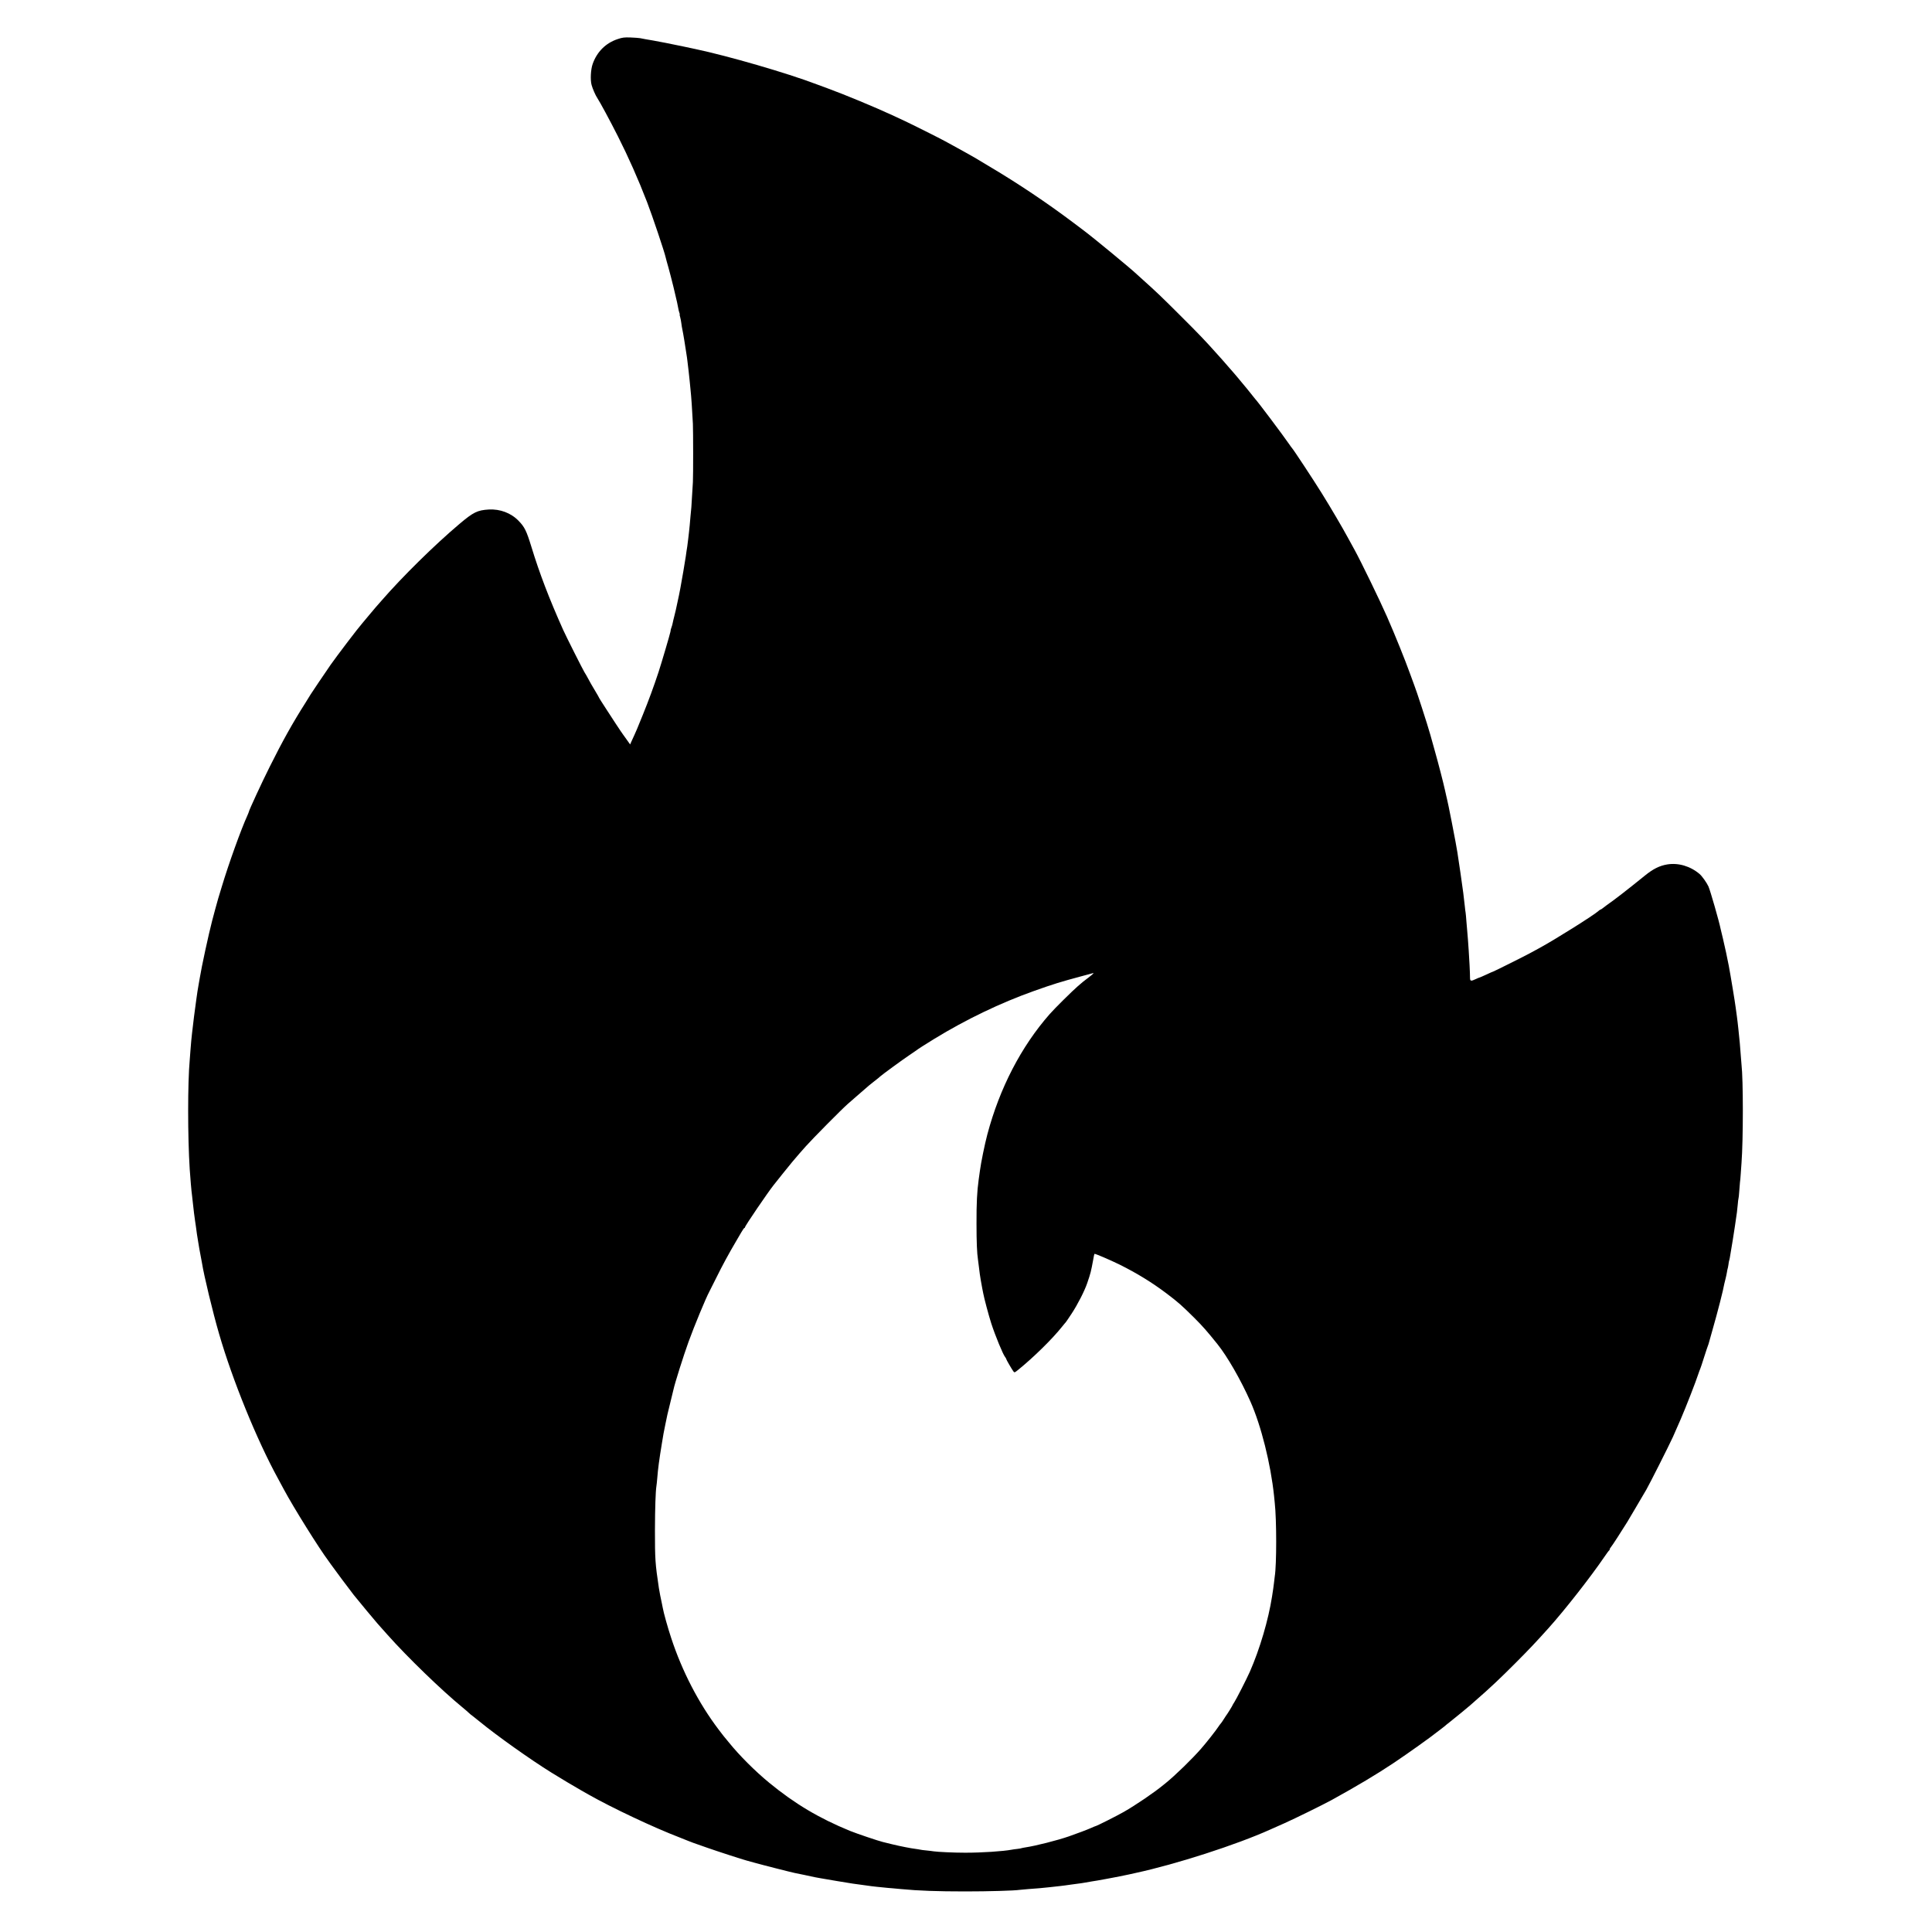
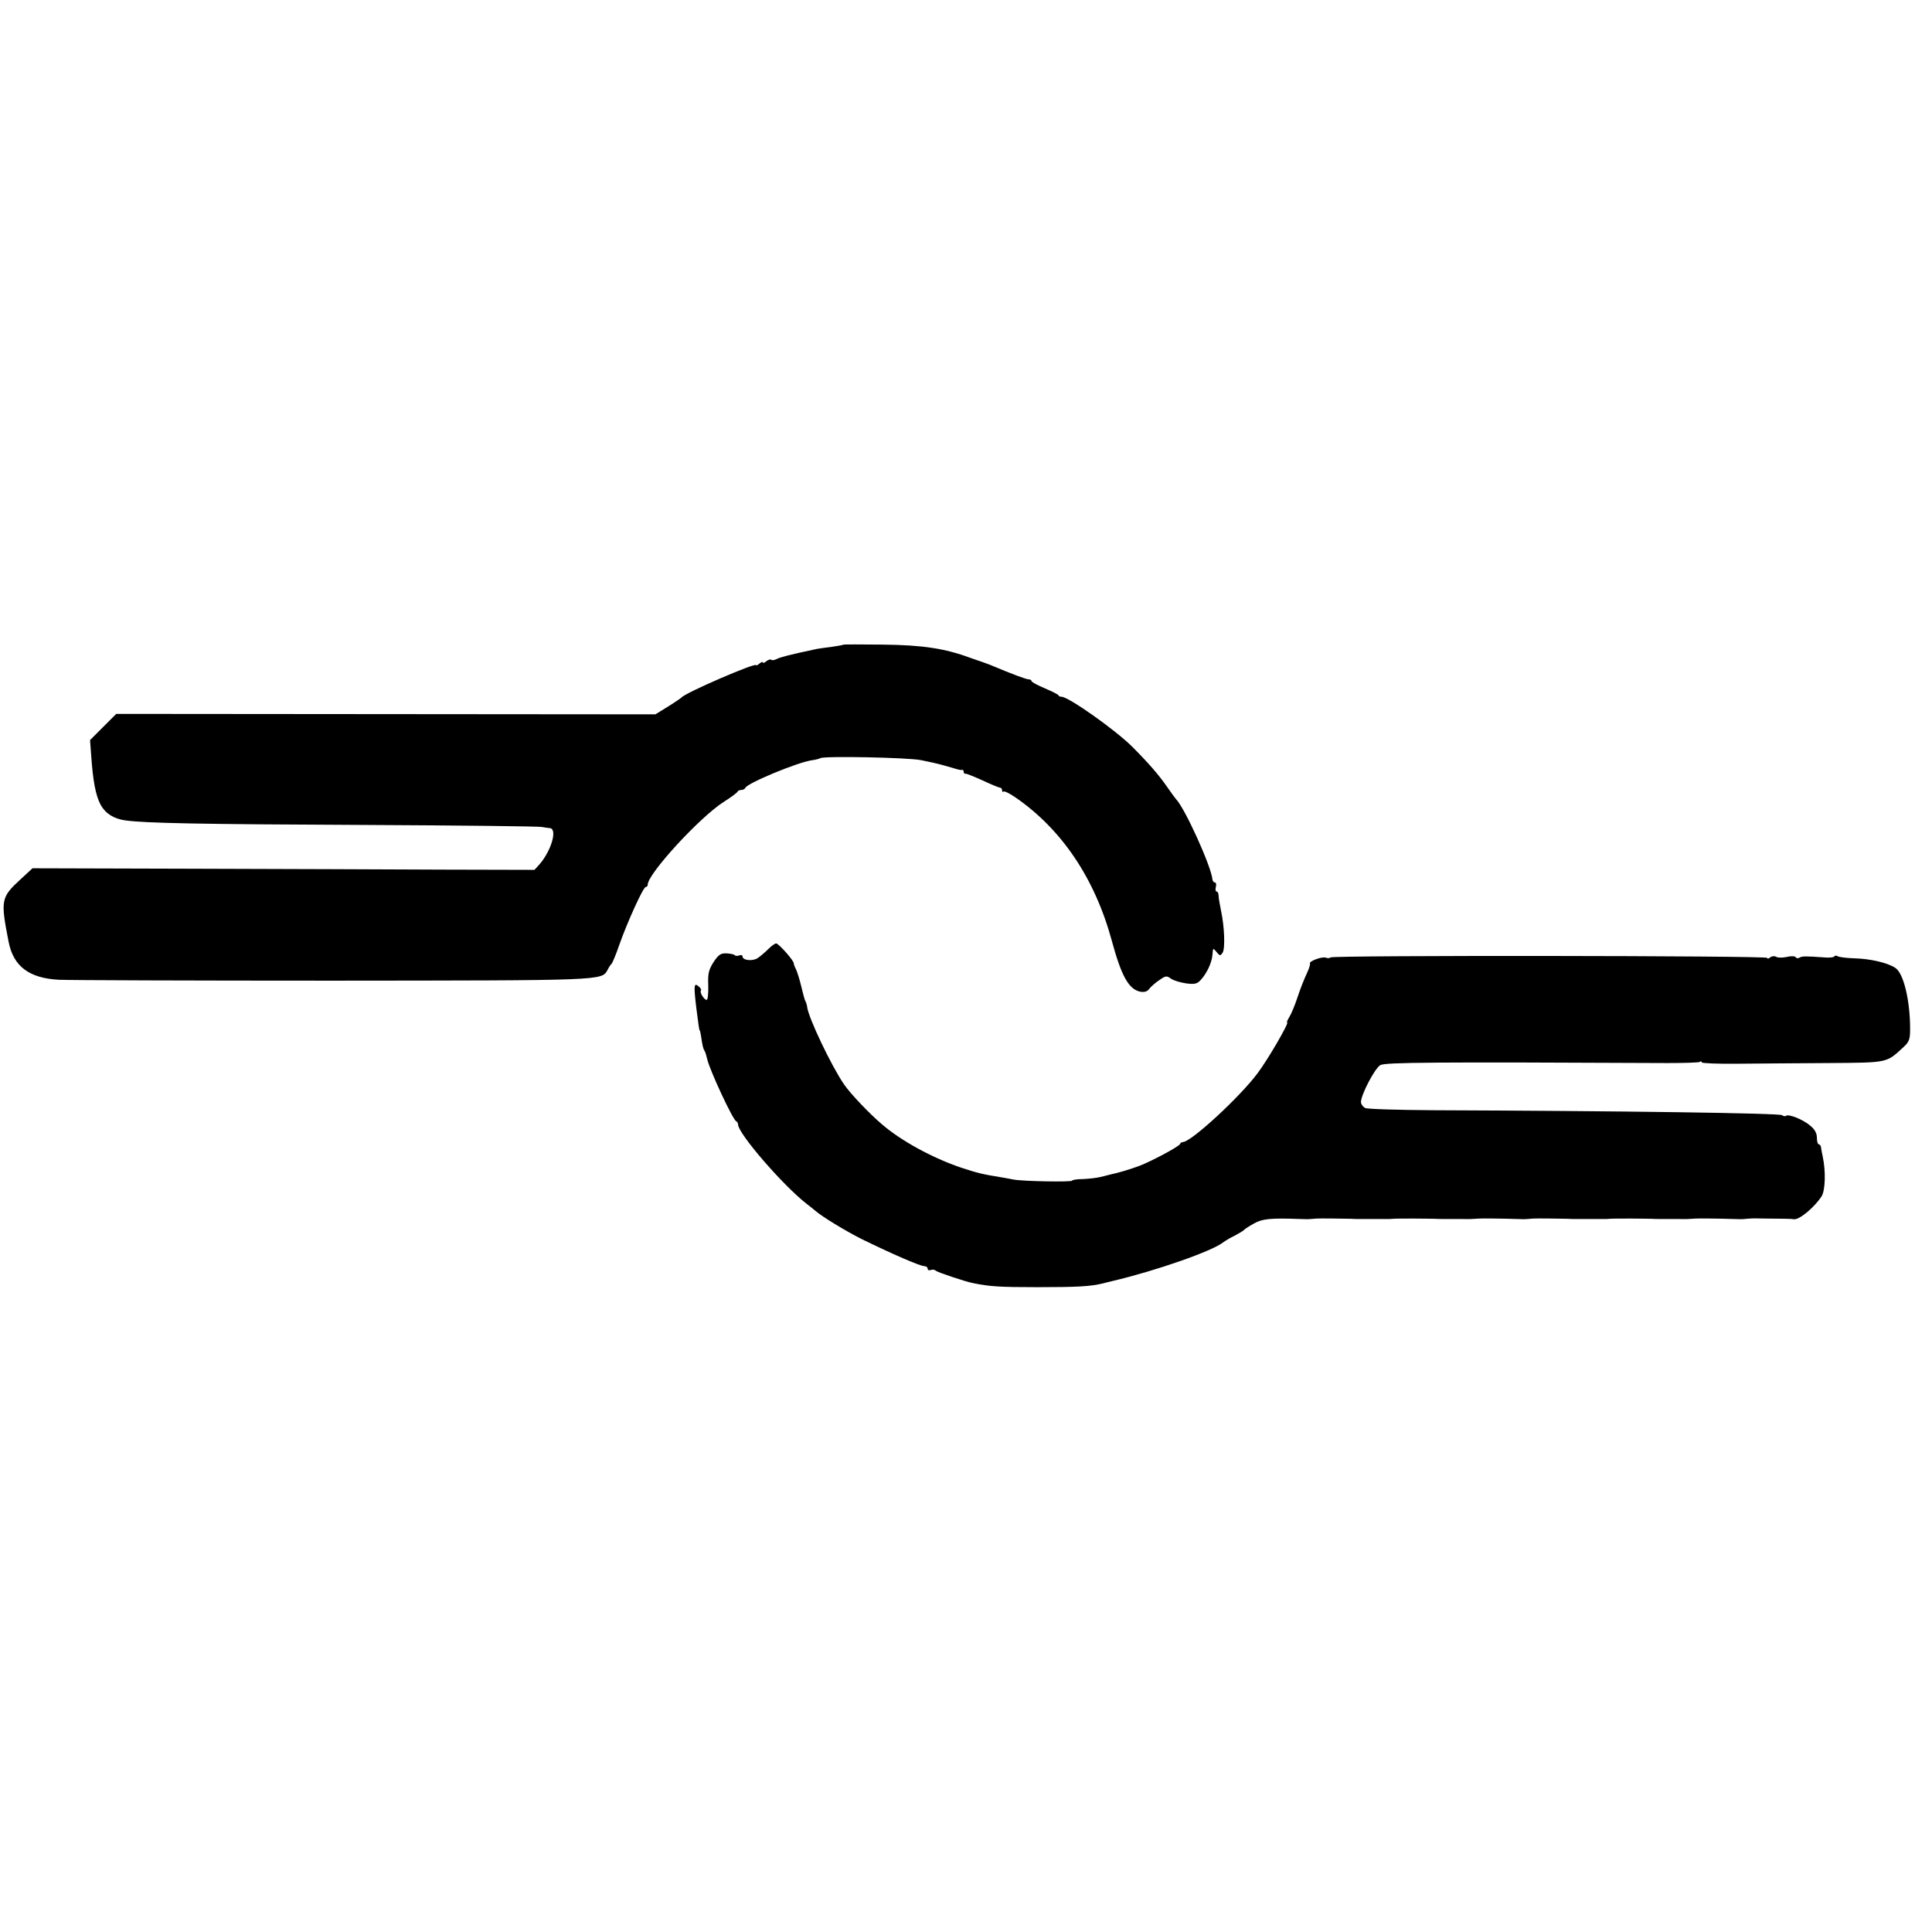
- <svg xmlns="http://www.w3.org/2000/svg" version="1.0" width="2500pt" height="2500pt" viewBox="0 0 2500 2500" preserveAspectRatio="xMidYMid meet">
-   <g transform="translate(0,2500) scale(0.1,-0.1)" fill="#000000" stroke="none">
-     <path d="M7992 24494 c-154 -51 -268 -165 -323 -322 -25 -71 -32 -204 -14 -271 12 -46 52 -138 75 -171 31 -46 163 -290 265 -492 135 -267 263 -555 378 -853 67 -174 227 -649 241 -717 3 -13 18 -70 35 -128 16 -58 46 -172 66 -255 48 -203 54 -227 61 -271 3 -20 10 -48 15 -61 5 -13 7 -23 4 -23 -2 0 1 -15 6 -32 5 -18 12 -53 15 -78 3 -25 9 -63 14 -85 5 -22 16 -85 25 -140 8 -55 20 -127 25 -160 6 -33 12 -80 15 -105 3 -25 10 -85 16 -135 6 -49 12 -109 14 -131 2 -23 6 -69 10 -103 10 -90 22 -264 31 -446 4 -101 5 -655 0 -755 -5 -95 -16 -273 -20 -325 -2 -22 -7 -74 -11 -115 -3 -41 -8 -93 -10 -115 -2 -22 -6 -61 -9 -87 -3 -27 -8 -69 -11 -95 -7 -63 -17 -133 -22 -158 -2 -11 -6 -40 -9 -65 -5 -40 -57 -345 -70 -410 -11 -53 -14 -71 -18 -92 -3 -13 -12 -57 -21 -98 -9 -41 -18 -83 -20 -93 -2 -9 -11 -44 -19 -78 -9 -33 -18 -74 -21 -89 -3 -16 -9 -39 -14 -52 -5 -13 -9 -26 -10 -30 0 -5 -1 -9 -2 -10 0 -2 -2 -12 -4 -24 -8 -40 -114 -399 -153 -519 -62 -188 -127 -365 -204 -555 -63 -158 -88 -217 -147 -344 l-17 -39 -42 59 c-23 32 -46 64 -51 71 -12 14 -172 257 -220 333 -19 30 -47 74 -63 98 -15 24 -28 45 -28 47 0 3 -19 35 -41 72 -40 65 -82 139 -120 211 -10 18 -22 38 -27 45 -10 12 -244 476 -275 547 -180 402 -305 728 -411 1075 -64 208 -88 256 -165 335 -98 102 -239 155 -386 147 -147 -9 -199 -34 -380 -187 -320 -270 -738 -682 -1006 -990 -40 -47 -76 -87 -79 -90 -3 -3 -39 -45 -80 -95 -41 -49 -82 -99 -92 -110 -59 -67 -318 -408 -408 -535 -71 -103 -254 -373 -260 -385 -3 -6 -33 -55 -68 -110 -164 -258 -296 -494 -461 -825 -100 -199 -271 -569 -271 -585 0 -3 -9 -24 -19 -48 -80 -174 -243 -627 -330 -917 -17 -58 -39 -127 -47 -155 -8 -27 -26 -90 -39 -140 -13 -49 -31 -117 -40 -150 -45 -172 -139 -606 -159 -735 -3 -19 -10 -57 -15 -85 -5 -27 -12 -70 -16 -95 -3 -25 -10 -72 -15 -105 -13 -84 -47 -357 -55 -435 -3 -36 -8 -79 -10 -95 -2 -17 -6 -71 -10 -120 -3 -50 -8 -109 -10 -132 -27 -293 -27 -992 0 -1413 7 -110 22 -285 30 -340 3 -19 7 -60 10 -90 8 -76 24 -211 29 -236 2 -12 7 -45 11 -75 6 -52 20 -145 30 -202 3 -15 9 -55 15 -90 6 -34 15 -82 20 -107 5 -25 11 -58 14 -75 23 -151 140 -638 221 -915 172 -595 488 -1372 761 -1870 22 -41 57 -105 76 -141 125 -234 458 -767 577 -925 9 -12 23 -32 31 -44 25 -37 257 -348 297 -398 68 -85 277 -336 308 -371 16 -19 35 -39 40 -45 6 -6 46 -52 90 -101 257 -289 699 -717 970 -939 33 -27 70 -59 81 -70 12 -12 34 -30 50 -41 15 -11 58 -45 94 -75 214 -176 657 -491 925 -657 92 -58 329 -199 385 -230 30 -17 73 -41 95 -54 303 -172 847 -429 1185 -558 47 -18 94 -37 105 -42 11 -5 40 -16 65 -25 25 -9 108 -38 185 -65 119 -42 457 -152 505 -164 8 -3 49 -14 90 -25 110 -31 496 -129 533 -136 18 -3 73 -14 122 -25 50 -11 113 -25 140 -30 28 -5 59 -11 71 -13 47 -9 382 -65 419 -70 22 -3 72 -10 110 -15 120 -17 159 -22 200 -26 22 -2 63 -6 90 -9 28 -3 77 -8 110 -10 33 -3 87 -8 120 -11 218 -21 464 -30 825 -30 303 0 638 10 701 20 13 2 62 6 109 10 127 9 186 14 285 25 50 6 110 13 135 15 41 5 83 10 150 20 14 2 48 7 75 10 28 3 73 10 100 15 28 5 64 11 80 14 29 4 119 19 180 31 17 3 53 10 80 15 41 7 160 31 225 45 8 2 47 10 85 19 521 112 1305 365 1740 561 17 7 98 43 180 80 144 64 501 240 615 302 325 179 587 335 805 481 181 121 488 340 560 399 6 5 28 22 50 38 22 17 42 32 45 35 3 4 39 33 80 65 71 56 232 188 256 210 6 6 37 33 70 62 178 154 318 286 519 488 176 177 252 257 421 445 214 238 550 668 725 925 30 44 57 81 62 83 4 2 7 9 7 15 0 6 8 20 18 31 15 17 129 193 209 322 13 20 178 302 247 419 43 75 290 564 343 680 31 70 43 97 101 230 65 150 198 491 228 585 8 25 19 54 24 65 5 11 28 79 50 150 23 72 45 139 50 150 5 11 10 29 13 40 3 11 23 83 45 160 71 248 140 518 155 605 3 14 10 43 16 65 6 22 13 58 17 80 3 22 8 43 9 46 2 3 7 28 11 55 3 27 8 52 10 55 2 3 5 19 8 35 30 178 49 292 66 409 28 188 28 189 36 275 3 41 8 78 10 82 2 3 7 46 10 95 3 48 7 99 9 113 3 14 7 63 10 110 4 47 8 110 10 140 23 304 23 1080 0 1275 -2 17 -6 73 -10 125 -7 107 -15 189 -30 330 -2 19 -7 60 -10 90 -3 30 -8 66 -10 80 -2 14 -9 63 -15 110 -9 72 -66 418 -90 545 -18 96 -51 248 -75 349 -15 60 -28 116 -30 125 -18 93 -135 501 -158 551 -22 48 -84 135 -114 160 -121 103 -276 148 -421 124 -99 -17 -181 -58 -287 -144 -225 -182 -385 -307 -493 -382 -18 -13 -42 -31 -54 -41 -11 -9 -24 -17 -28 -17 -3 0 -15 -8 -26 -18 -57 -53 -567 -373 -759 -477 -38 -21 -95 -52 -125 -68 -61 -34 -468 -237 -474 -237 -3 0 -44 -18 -91 -40 -47 -22 -89 -40 -93 -40 -4 -1 -25 -9 -47 -20 -61 -29 -73 -27 -73 18 1 45 -11 275 -17 352 -2 30 -7 95 -10 143 -3 48 -8 102 -10 120 -2 18 -6 70 -10 117 -3 47 -8 96 -10 110 -3 14 -7 50 -10 80 -14 135 -22 192 -56 430 -42 285 -44 299 -65 410 -26 140 -74 385 -89 455 -23 108 -24 109 -29 130 -3 11 -11 49 -19 85 -22 99 -81 328 -128 495 -23 83 -50 179 -60 215 -36 131 -185 588 -209 645 -5 11 -30 79 -55 150 -65 180 -190 491 -297 735 -92 210 -341 722 -420 865 -25 44 -63 114 -85 155 -74 137 -224 392 -341 580 -105 169 -368 568 -382 580 -4 3 -21 28 -40 55 -70 103 -416 564 -440 585 -3 3 -21 25 -40 50 -19 25 -48 61 -65 81 -16 19 -39 46 -50 60 -38 47 -120 144 -125 149 -3 3 -34 39 -70 80 -36 41 -69 80 -75 86 -5 6 -41 46 -80 89 -141 158 -224 245 -460 480 -235 235 -323 319 -481 460 -43 39 -85 77 -94 85 -74 70 -559 470 -676 557 -16 12 -82 61 -146 110 -333 250 -698 495 -1063 712 -93 56 -177 106 -185 111 -33 20 -230 130 -295 165 -38 21 -88 48 -110 60 -51 29 -439 223 -525 263 -36 17 -105 49 -155 72 -218 101 -612 265 -831 345 -55 20 -121 45 -149 55 -387 147 -1140 365 -1565 455 -8 2 -80 17 -160 34 -137 29 -335 68 -390 77 -65 11 -132 22 -167 30 -16 3 -71 7 -123 9 -81 3 -106 0 -168 -21z m6154 -12093 c-3 -4 -31 -28 -63 -52 -32 -24 -63 -48 -70 -54 -6 -5 -37 -32 -70 -60 -64 -55 -296 -284 -358 -355 -370 -420 -650 -960 -809 -1560 -33 -124 -82 -363 -96 -470 -6 -47 -13 -98 -16 -115 -21 -150 -29 -305 -28 -570 0 -237 6 -380 19 -465 2 -14 6 -45 9 -70 13 -107 17 -138 27 -195 5 -33 14 -80 19 -105 5 -25 12 -56 14 -70 10 -57 70 -283 103 -385 52 -160 152 -403 180 -436 7 -8 13 -19 13 -23 0 -9 71 -131 93 -161 14 -19 16 -18 63 20 202 164 443 401 569 560 22 28 43 52 46 55 3 3 38 54 78 115 75 114 164 288 199 390 45 131 50 153 77 299 7 43 15 80 17 81 6 6 199 -77 322 -137 227 -113 420 -231 615 -378 148 -112 197 -156 352 -310 109 -108 170 -178 301 -341 129 -160 303 -463 428 -744 139 -312 263 -809 306 -1220 2 -27 7 -68 9 -90 25 -224 25 -803 0 -956 -2 -13 -7 -51 -10 -84 -8 -67 -9 -70 -25 -175 -47 -301 -158 -678 -286 -970 -40 -91 -181 -367 -204 -400 -11 -16 -20 -31 -20 -34 0 -5 -72 -122 -88 -141 -4 -5 -18 -27 -31 -48 -13 -21 -28 -43 -35 -50 -6 -6 -19 -24 -29 -39 -26 -42 -162 -215 -226 -287 -114 -131 -333 -344 -459 -446 -7 -5 -18 -14 -25 -20 -124 -102 -358 -261 -517 -352 -95 -54 -352 -183 -364 -183 -3 0 -29 -11 -58 -24 -49 -22 -176 -70 -288 -109 -147 -51 -431 -123 -560 -142 -24 -4 -47 -8 -51 -10 -3 -2 -28 -7 -56 -10 -27 -3 -60 -7 -72 -10 -112 -21 -382 -39 -601 -39 -150 0 -358 10 -410 18 -14 3 -54 7 -90 11 -36 3 -74 8 -85 11 -11 2 -36 7 -55 9 -61 7 -202 35 -305 60 -55 14 -110 28 -122 30 -55 13 -337 108 -423 143 -403 165 -716 352 -1045 622 -185 152 -388 355 -525 525 -36 44 -67 82 -70 85 -3 3 -31 39 -62 81 -257 339 -472 754 -613 1184 -42 126 -99 329 -109 390 -3 17 -8 41 -11 55 -11 47 -36 175 -39 200 -48 321 -51 372 -51 750 1 290 8 498 19 570 3 14 7 61 11 104 10 124 23 225 61 456 20 123 19 117 44 240 12 58 23 114 26 125 2 11 20 85 40 165 19 80 37 152 39 160 17 81 130 438 194 615 73 202 224 567 270 652 5 10 46 91 91 181 74 151 166 320 253 467 20 33 50 86 69 118 18 31 36 57 40 57 5 0 8 4 8 9 0 18 297 453 370 545 6 6 58 72 117 147 91 114 173 213 218 263 6 6 44 49 85 96 78 88 461 476 540 545 25 22 95 83 155 135 61 52 112 97 115 100 3 3 37 30 75 60 39 30 72 57 75 61 11 13 291 218 375 274 50 33 92 62 95 65 9 9 115 77 231 148 412 252 854 464 1289 619 244 87 348 119 605 188 88 23 161 43 163 44 2 0 1 -3 -2 -8z" />
+ <svg xmlns="http://www.w3.org/2000/svg" version="1.0" width="856pt" height="856pt" viewBox="0 0 856 856" preserveAspectRatio="xMidYMid meet">
+   <g transform="translate(0,856) scale(0.1,-0.1)" fill="#000000" stroke="none">
+     <path d="M3737 5704 c-1 -2 -25 -6 -52 -10 -28 -3 -57 -8 -65 -9 -122 -26 -164 -37 -179 -45 -10 -5 -21 -7 -24 -3 -4 3 -13 0 -22 -7 -8 -7 -15 -9 -15 -5 0 4 -7 2 -15 -5 -8 -7 -15 -10 -15 -7 0 13 -313 -122 -330 -143 -3 -3 -30 -22 -61 -41 l-55 -34 -1195 1 -1194 1 -58 -58 -58 -58 5 -68 c8 -116 20 -177 42 -219 21 -38 58 -62 110 -69 87 -12 326 -17 1054 -20 421 -2 776 -6 790 -9 14 -2 30 -5 36 -5 35 -3 7 -100 -46 -161 l-22 -24 -401 1 c-221 1 -722 3 -1112 4 l-711 2 -53 -49 c-87 -80 -89 -92 -53 -276 21 -109 90 -162 223 -169 41 -2 585 -4 1209 -4 1210 1 1196 0 1222 48 6 12 14 24 18 27 3 3 19 40 34 84 36 102 106 256 117 256 5 0 9 5 9 11 0 47 228 296 335 365 33 21 62 42 63 47 2 4 10 7 17 7 7 0 15 4 17 9 8 21 237 116 298 123 14 2 30 6 35 9 17 10 387 3 446 -9 31 -6 76 -16 100 -23 24 -7 47 -13 52 -15 4 -1 10 -3 15 -4 4 -1 10 -2 15 -1 4 0 7 -3 7 -9 0 -6 3 -9 8 -8 4 1 38 -13 76 -30 38 -18 73 -32 77 -32 5 0 9 -5 9 -12 0 -6 3 -9 6 -5 4 3 27 -8 53 -26 205 -141 352 -359 427 -635 43 -159 76 -216 127 -226 18 -3 31 1 39 13 7 9 27 27 44 38 28 20 33 21 52 7 11 -8 41 -17 67 -21 38 -5 49 -2 64 14 28 30 50 77 53 113 2 31 3 31 18 12 15 -18 17 -18 27 -3 12 19 8 116 -7 186 -6 28 -11 58 -11 68 0 9 -4 17 -9 17 -4 0 -6 9 -3 20 3 11 1 20 -4 20 -5 0 -10 6 -11 13 -5 58 -123 318 -162 357 -3 3 -21 28 -40 55 -35 51 -82 105 -155 178 -76 75 -281 220 -312 220 -7 0 -13 3 -13 6 0 3 -27 17 -60 31 -33 14 -60 28 -60 33 0 4 -6 7 -12 7 -11 0 -68 21 -173 65 -11 4 -24 9 -30 11 -5 2 -30 10 -55 19 -113 42 -212 57 -388 59 -95 1 -174 1 -175 0z" />
+     <path d="M3404 4355 c-14 -14 -35 -32 -47 -40 -23 -15 -67 -10 -67 7 0 6 -6 8 -14 5 -8 -3 -17 -3 -21 1 -3 4 -20 7 -36 8 -25 1 -35 -5 -57 -38 -22 -35 -26 -50 -24 -104 1 -37 -2 -64 -7 -64 -12 0 -33 35 -25 42 2 3 -2 11 -11 18 -20 17 -22 6 -10 -95 10 -78 13 -100 15 -100 1 0 4 -11 6 -25 6 -41 9 -55 15 -65 4 -5 9 -23 13 -40 13 -52 113 -267 128 -273 4 -2 8 -8 8 -14 0 -40 199 -270 303 -351 16 -12 34 -27 40 -32 30 -26 135 -90 205 -125 135 -66 259 -120 278 -120 8 0 14 -5 14 -11 0 -6 6 -9 14 -6 7 3 17 2 22 -3 8 -7 126 -47 165 -55 73 -15 117 -18 284 -18 177 0 236 3 293 17 12 3 30 8 40 10 195 46 444 133 492 172 8 6 31 20 50 29 19 10 37 21 40 24 3 4 22 17 44 29 37 22 74 26 206 21 19 -1 41 -1 48 0 6 1 18 1 25 2 12 1 114 0 152 -1 11 -1 27 -1 35 -1 8 0 40 0 70 0 30 0 61 0 68 0 23 2 37 2 107 2 39 0 79 -1 90 -1 11 -1 34 -1 50 -1 17 0 48 0 70 0 38 -1 47 0 78 2 13 1 111 0 167 -2 19 -1 41 -1 48 0 6 1 18 1 25 2 12 1 114 0 152 -1 11 -1 27 -1 35 -1 8 0 40 0 70 0 30 0 61 0 68 0 23 2 37 2 107 2 39 0 79 -1 90 -1 11 -1 34 -1 50 -1 17 0 48 0 70 0 38 -1 47 0 78 2 13 1 111 0 167 -2 19 -1 41 -1 48 0 6 1 18 1 25 2 6 1 39 1 72 0 33 0 73 -1 88 -1 16 0 31 -1 35 -2 23 -4 91 52 123 102 16 25 19 109 5 175 -4 17 -7 36 -8 43 -1 6 -5 12 -10 12 -4 0 -8 13 -8 29 0 20 -9 37 -30 54 -31 27 -97 53 -107 43 -4 -3 -11 -2 -17 3 -10 9 -717 19 -1546 22 -157 1 -293 5 -302 10 -10 6 -18 17 -18 26 0 33 62 151 86 164 24 12 223 14 1272 9 74 0 138 2 143 5 5 4 9 3 9 -2 0 -4 71 -7 158 -6 86 1 267 2 402 3 269 2 257 0 334 71 25 23 29 34 29 80 0 127 -29 248 -66 271 -35 23 -111 40 -180 42 -34 1 -68 5 -74 9 -6 4 -14 4 -16 -1 -3 -4 -23 -6 -44 -4 -82 6 -99 6 -110 -1 -6 -4 -14 -3 -17 2 -3 5 -21 6 -40 1 -19 -4 -40 -4 -47 1 -7 4 -19 3 -26 -3 -7 -6 -13 -7 -13 -2 0 10 -1925 12 -1935 2 -4 -4 -13 -4 -21 -1 -16 6 -76 -16 -70 -26 2 -3 -4 -23 -14 -44 -10 -21 -29 -68 -41 -105 -12 -37 -29 -77 -37 -89 -8 -13 -12 -23 -9 -23 10 0 -85 -164 -131 -225 -79 -106 -295 -305 -331 -305 -5 0 -11 -4 -13 -9 -4 -11 -128 -77 -181 -97 -41 -15 -90 -30 -132 -39 -11 -3 -31 -8 -45 -11 -14 -3 -46 -7 -72 -8 -27 0 -48 -4 -48 -7 0 -7 -222 -3 -260 5 -14 3 -38 7 -55 10 -81 13 -105 19 -175 42 -128 43 -269 120 -354 194 -54 46 -138 134 -166 175 -56 81 -160 299 -164 345 -1 9 -5 20 -8 25 -3 6 -11 35 -18 65 -7 30 -18 64 -23 75 -6 11 -10 23 -10 26 3 10 -67 89 -78 89 -6 0 -21 -11 -35 -25z" />
  </g>
</svg>
